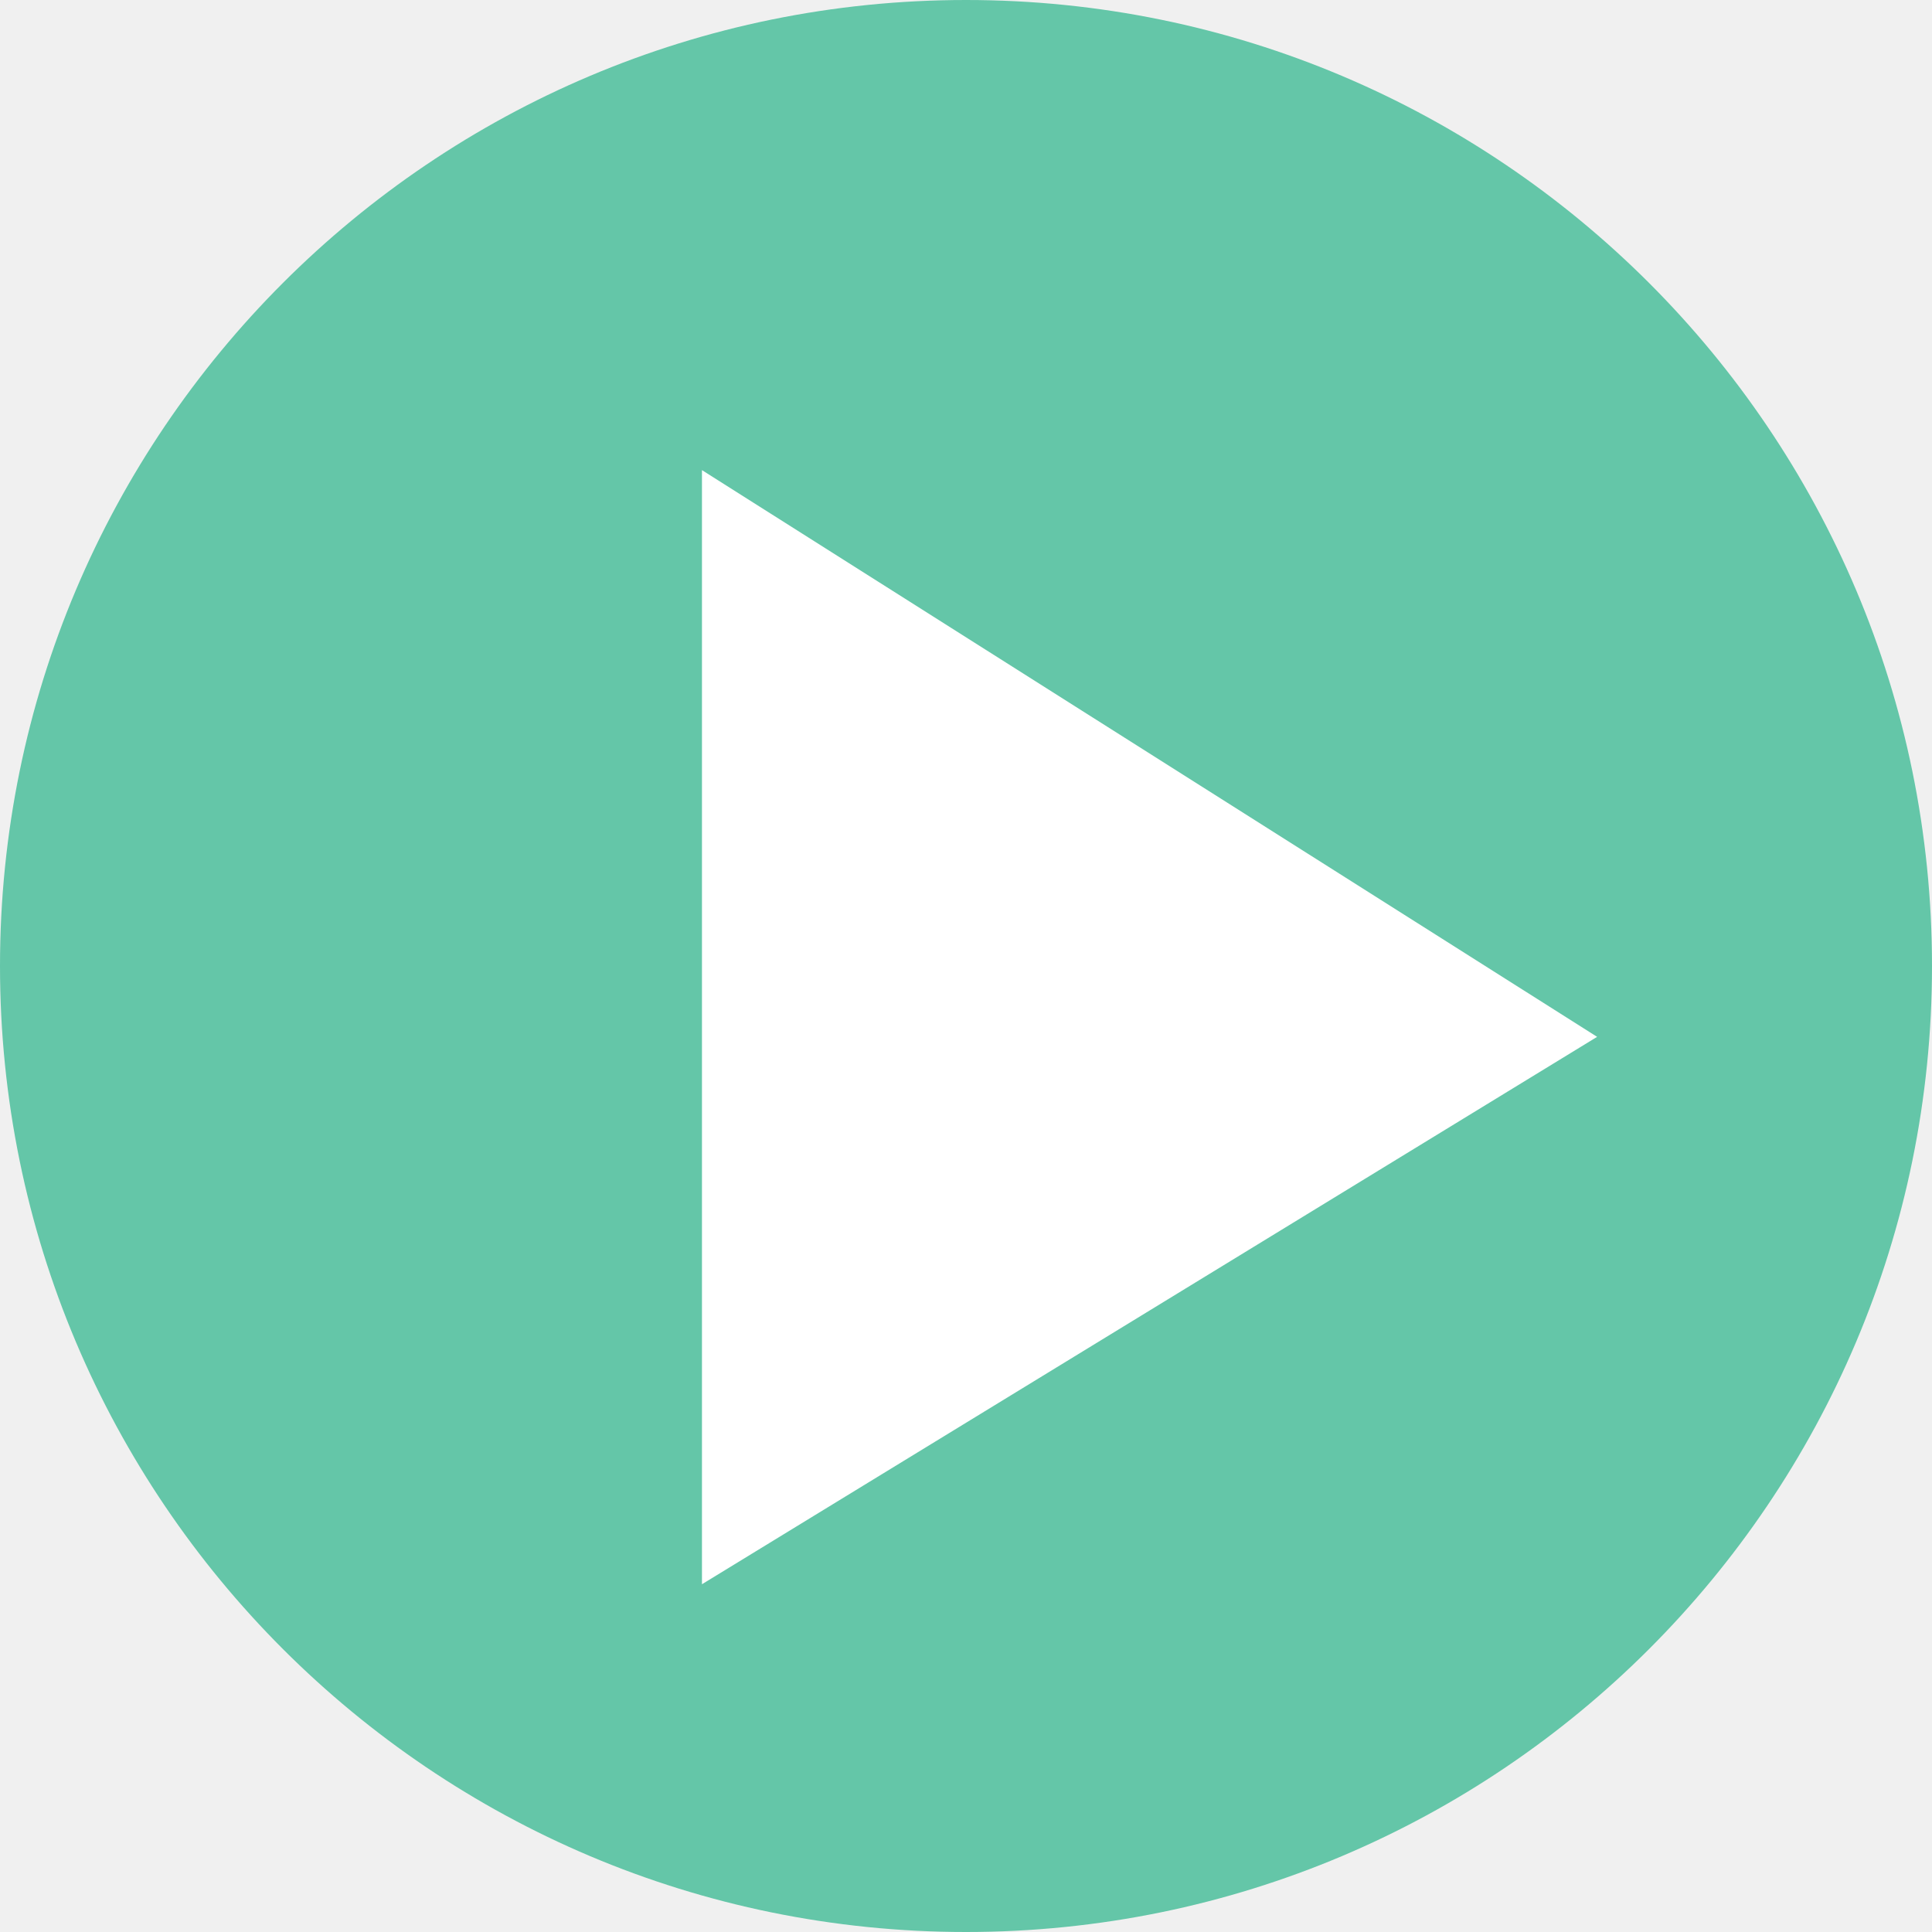
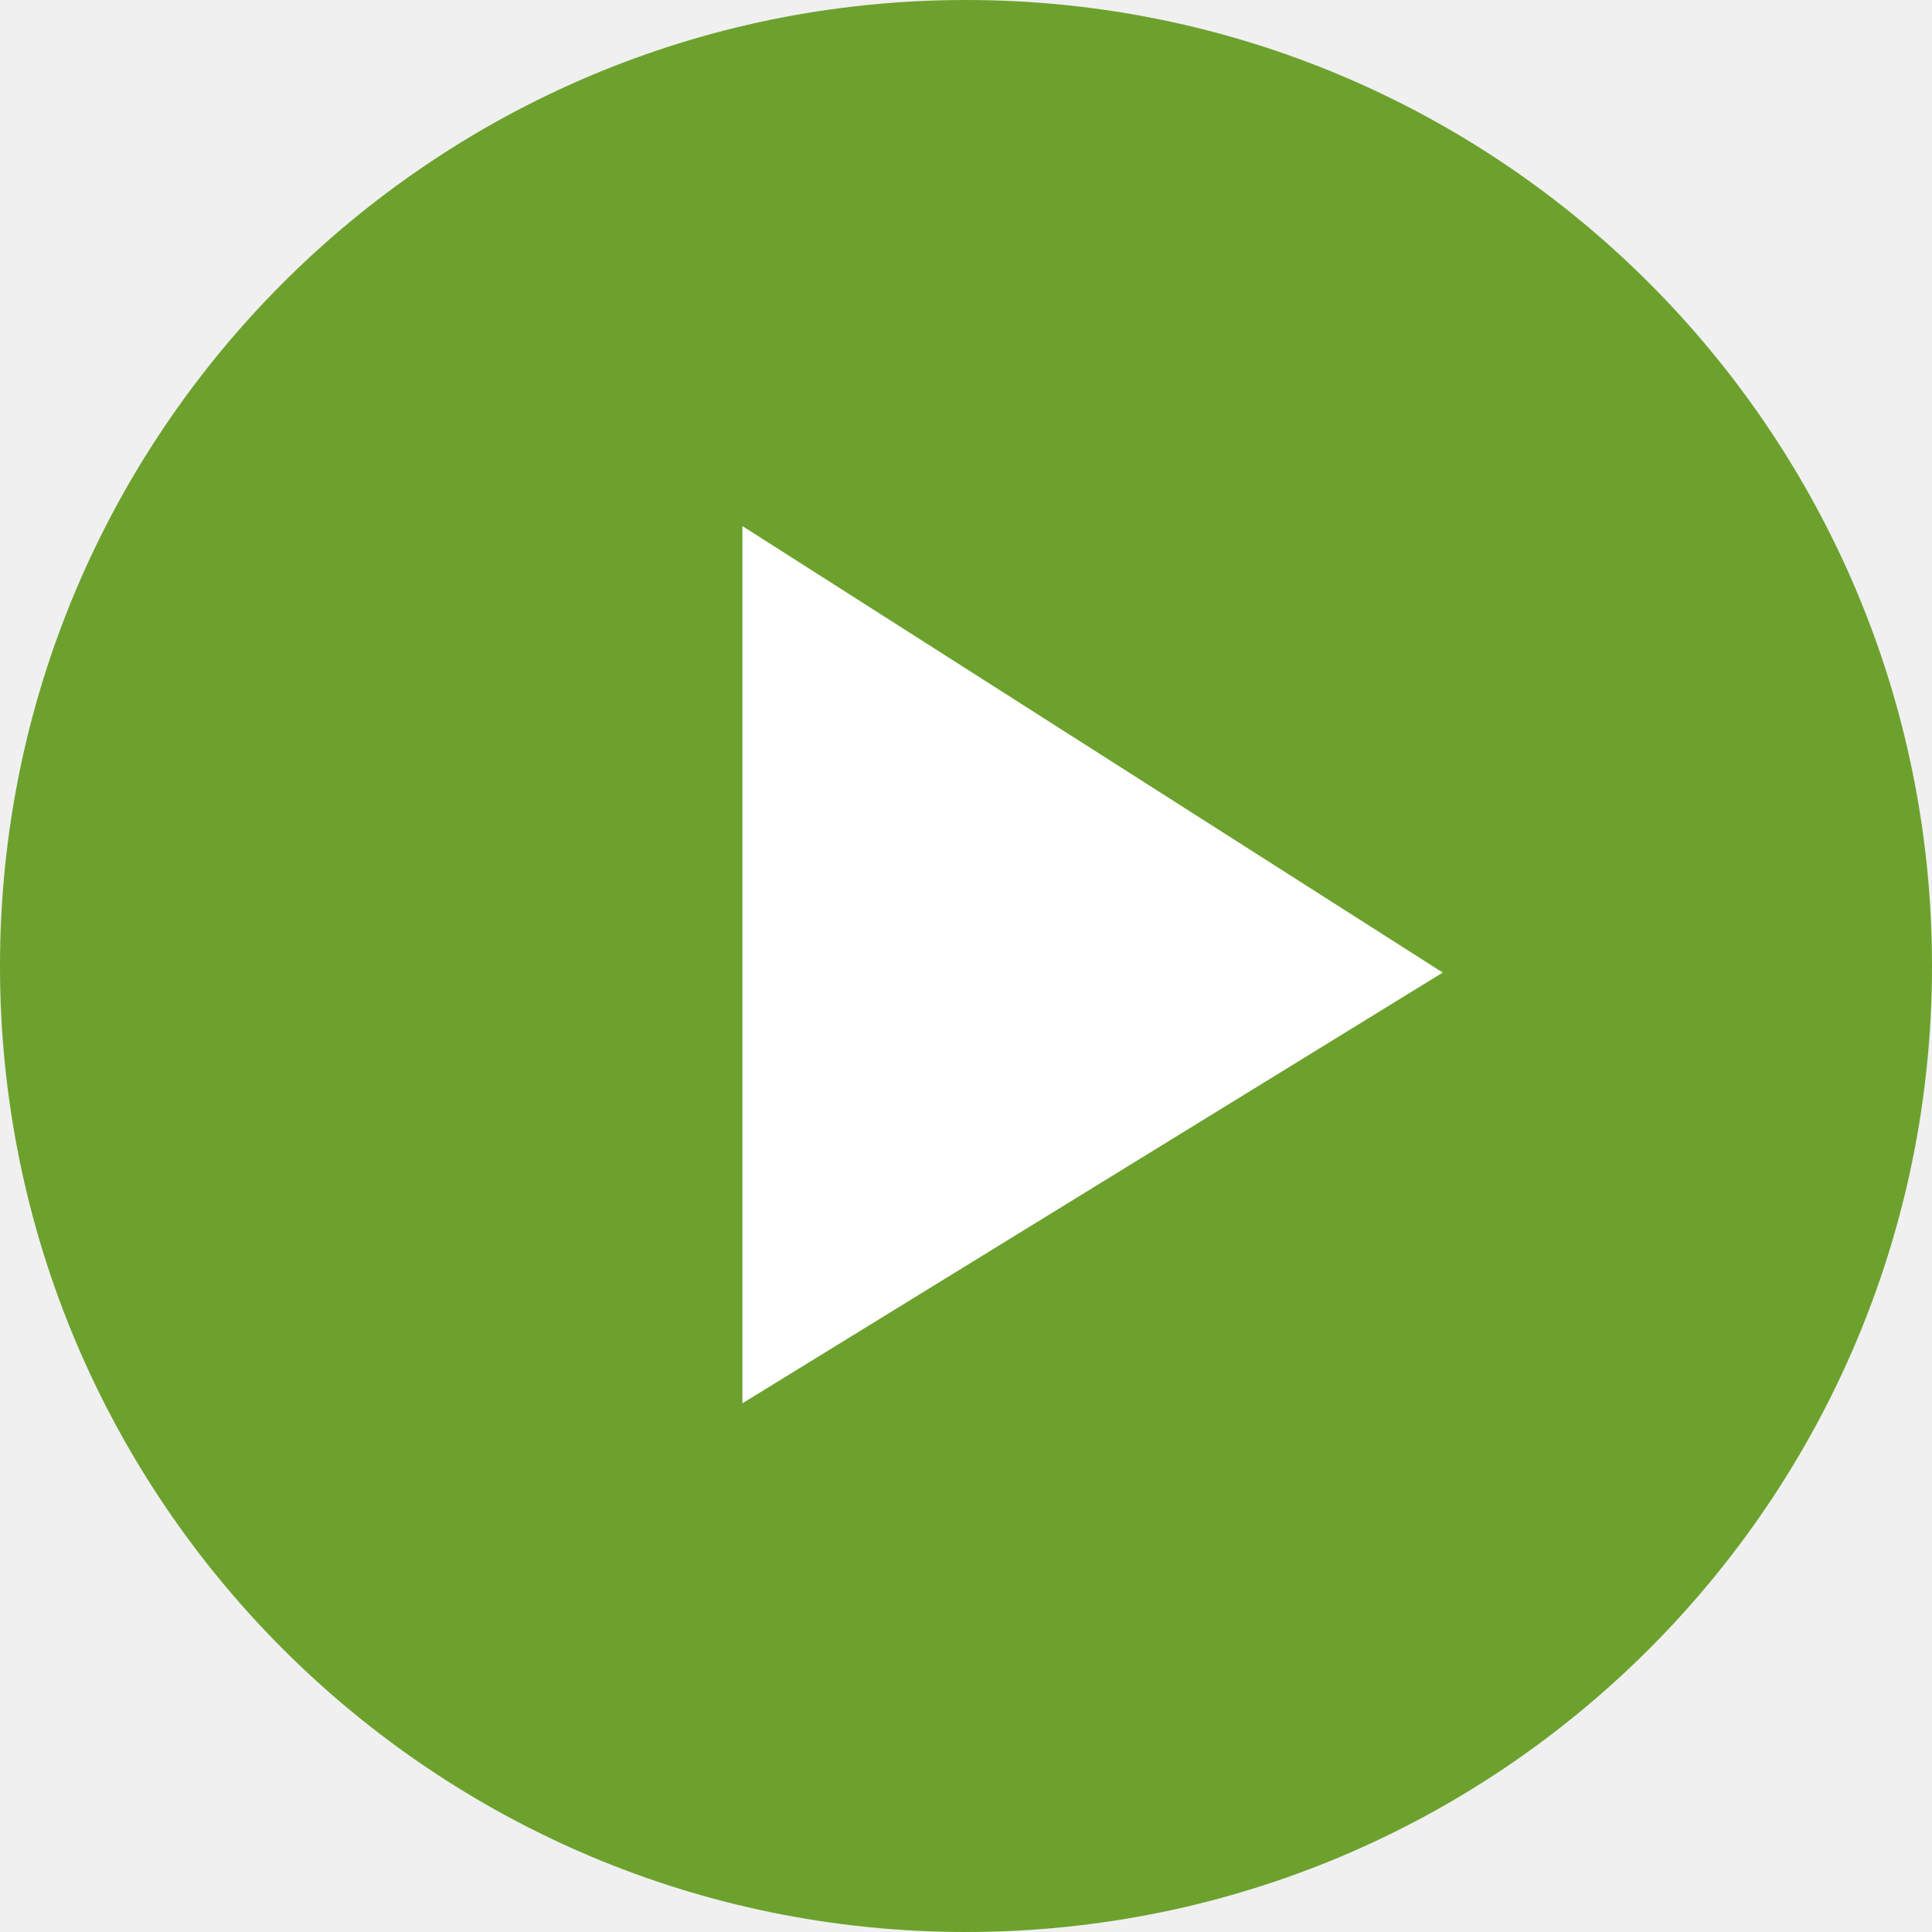
- <svg xmlns="http://www.w3.org/2000/svg" viewBox="0 0 3 3">
+ <svg xmlns="http://www.w3.org/2000/svg" viewBox="0 0 29.38 29.38">
  <defs>
-     <style>.cls-1{fill:#64c6a8;}.cls-2{fill:#fff;}</style>
+     <style>.cls-1{fill:#6da12e;}.cls-2{fill:#fff;}</style>
  </defs>
-   <g id="图层_2" data-name="图层 2">
-     <g id="图层_1-2" data-name="图层 1">
-       <circle id="Ellipse_49" data-name="Ellipse 49" class="cls-1" cx="1.5" cy="1.5" r="1.5" />
-       <path id="Path_76" data-name="Path 76" class="cls-2" d="M1.09,2.46l1.39-.85L1.09.73Z" />
+   <g id="Layer_2" data-name="Layer 2">
+     <g id="图层_1" data-name="图层 1">
+       <circle id="Ellipse_49" data-name="Ellipse 49" class="cls-1" cx="14.69" cy="14.69" r="14.69" />
+       <path id="Path_76" data-name="Path 76" class="cls-2" d="M11.29,21.34l10.65-6.55L11.29,8Z" />
    </g>
  </g>
</svg>
